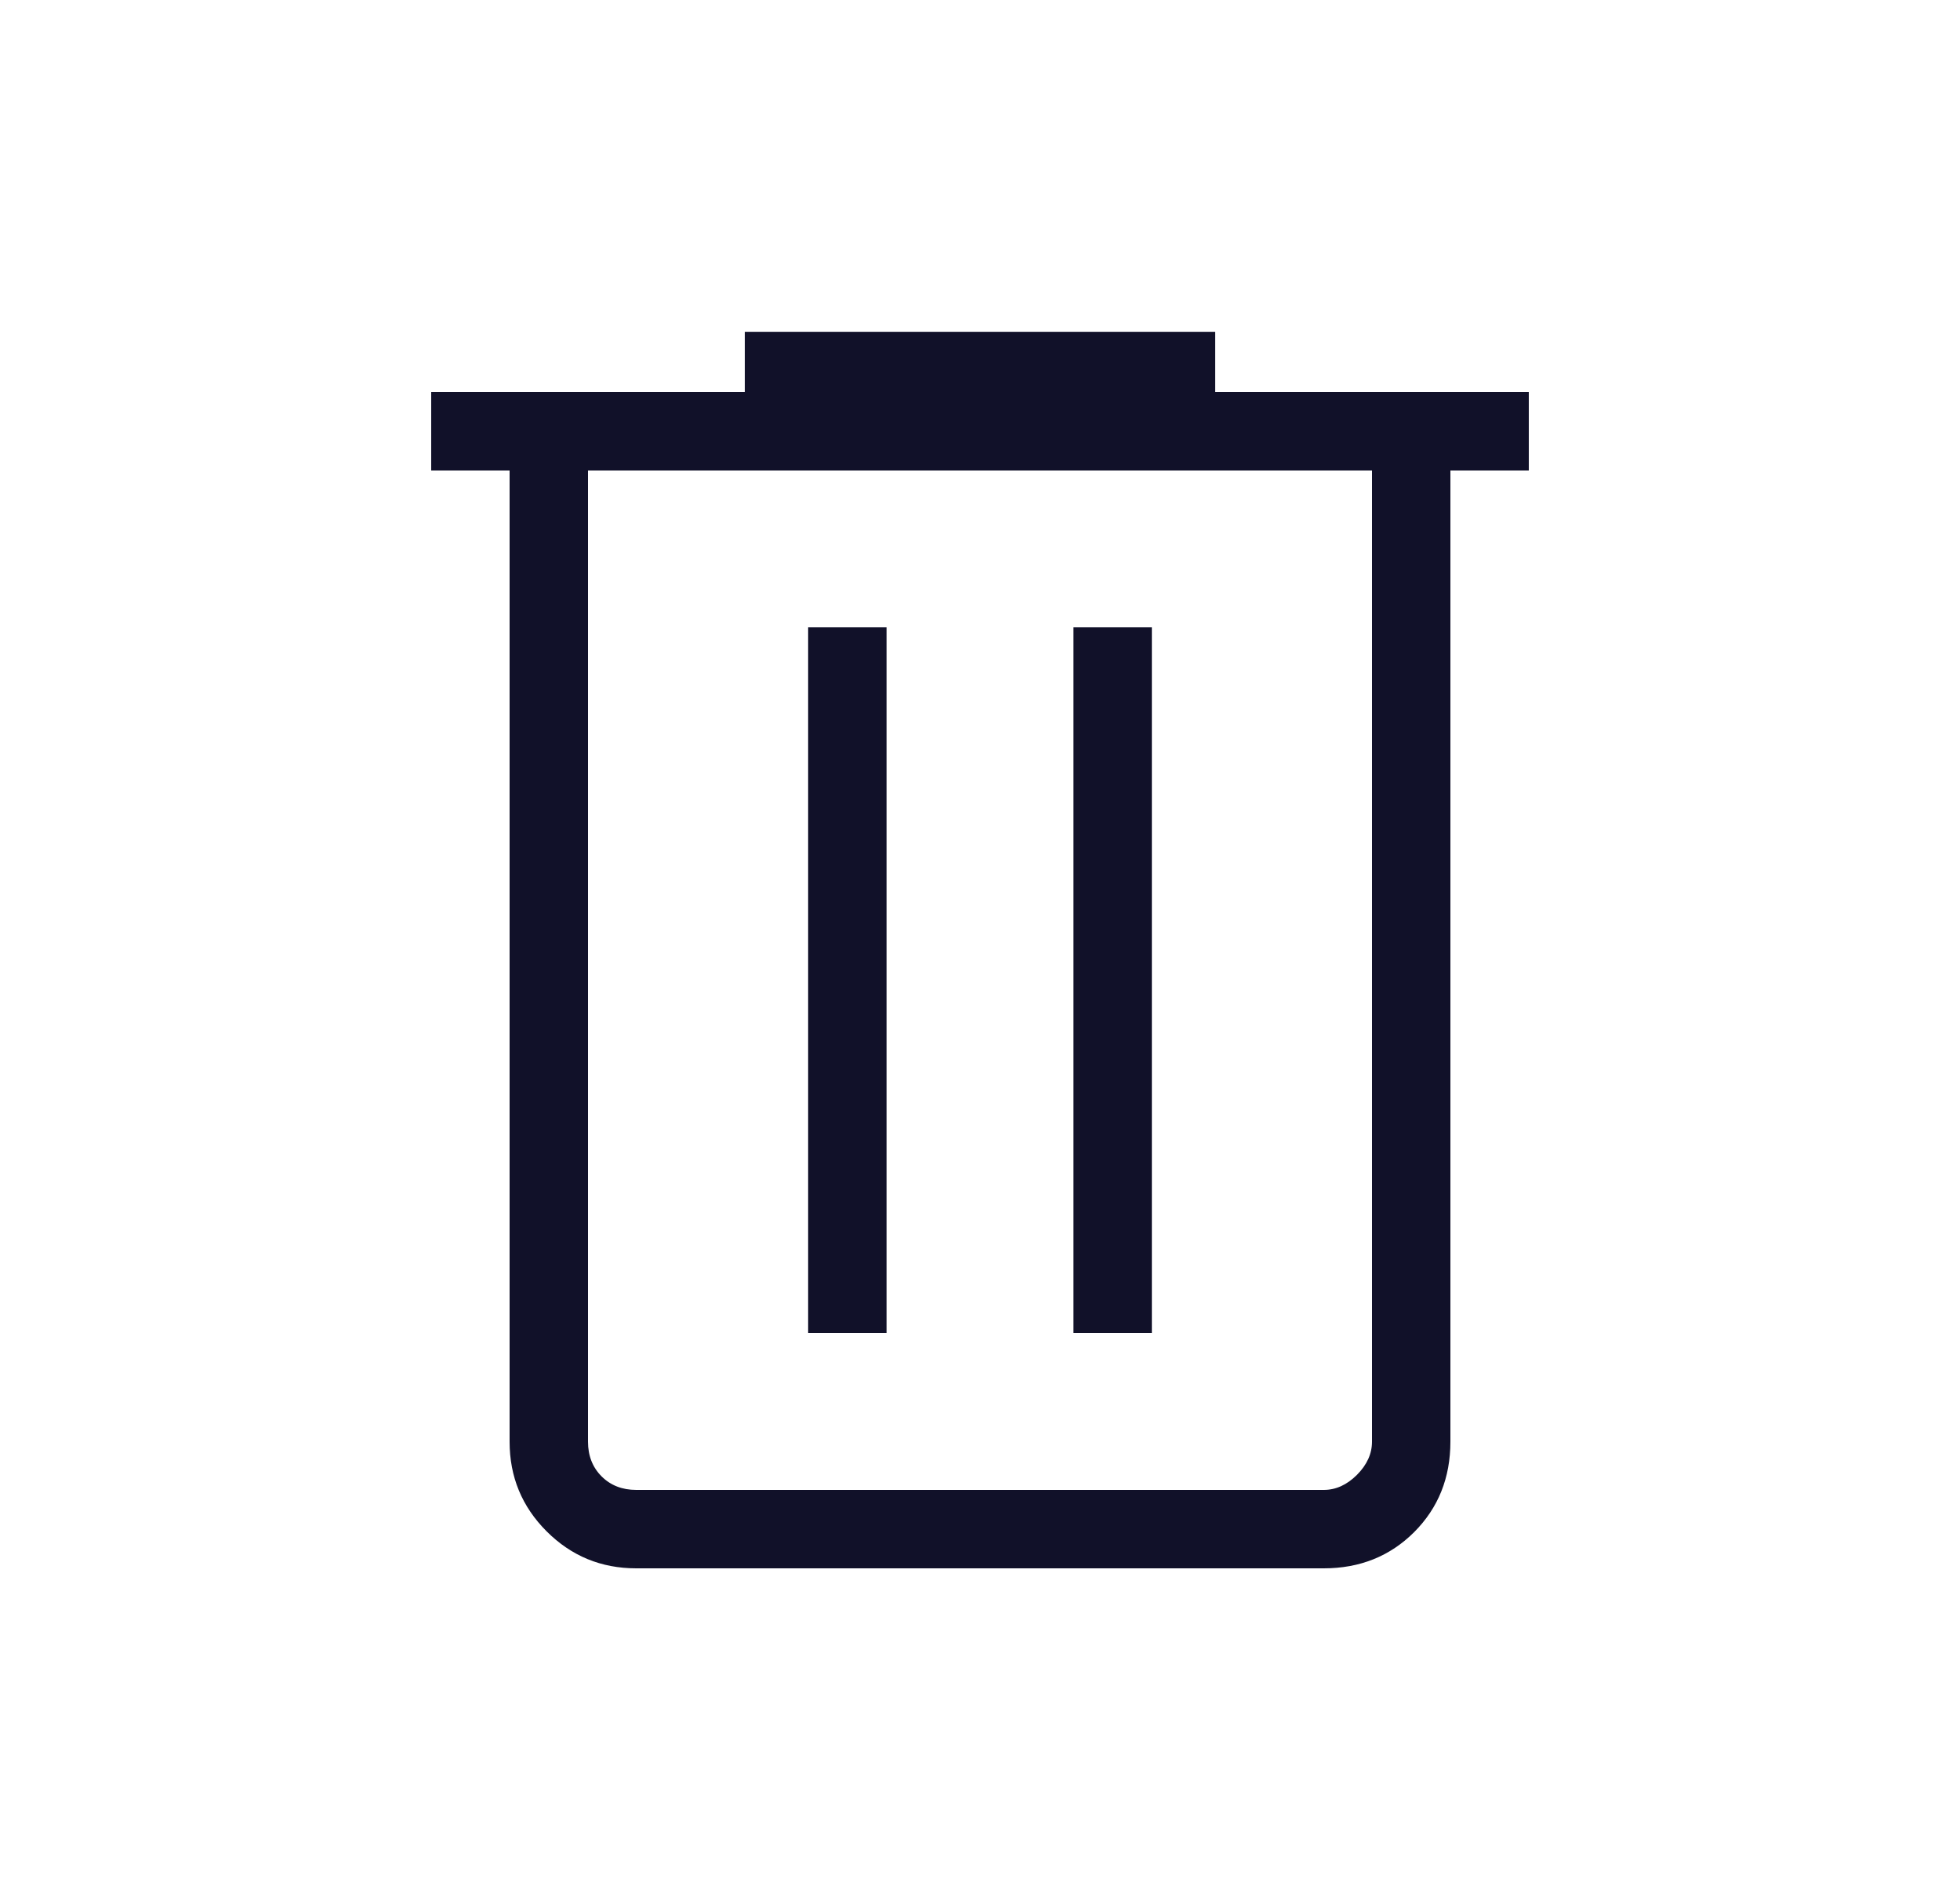
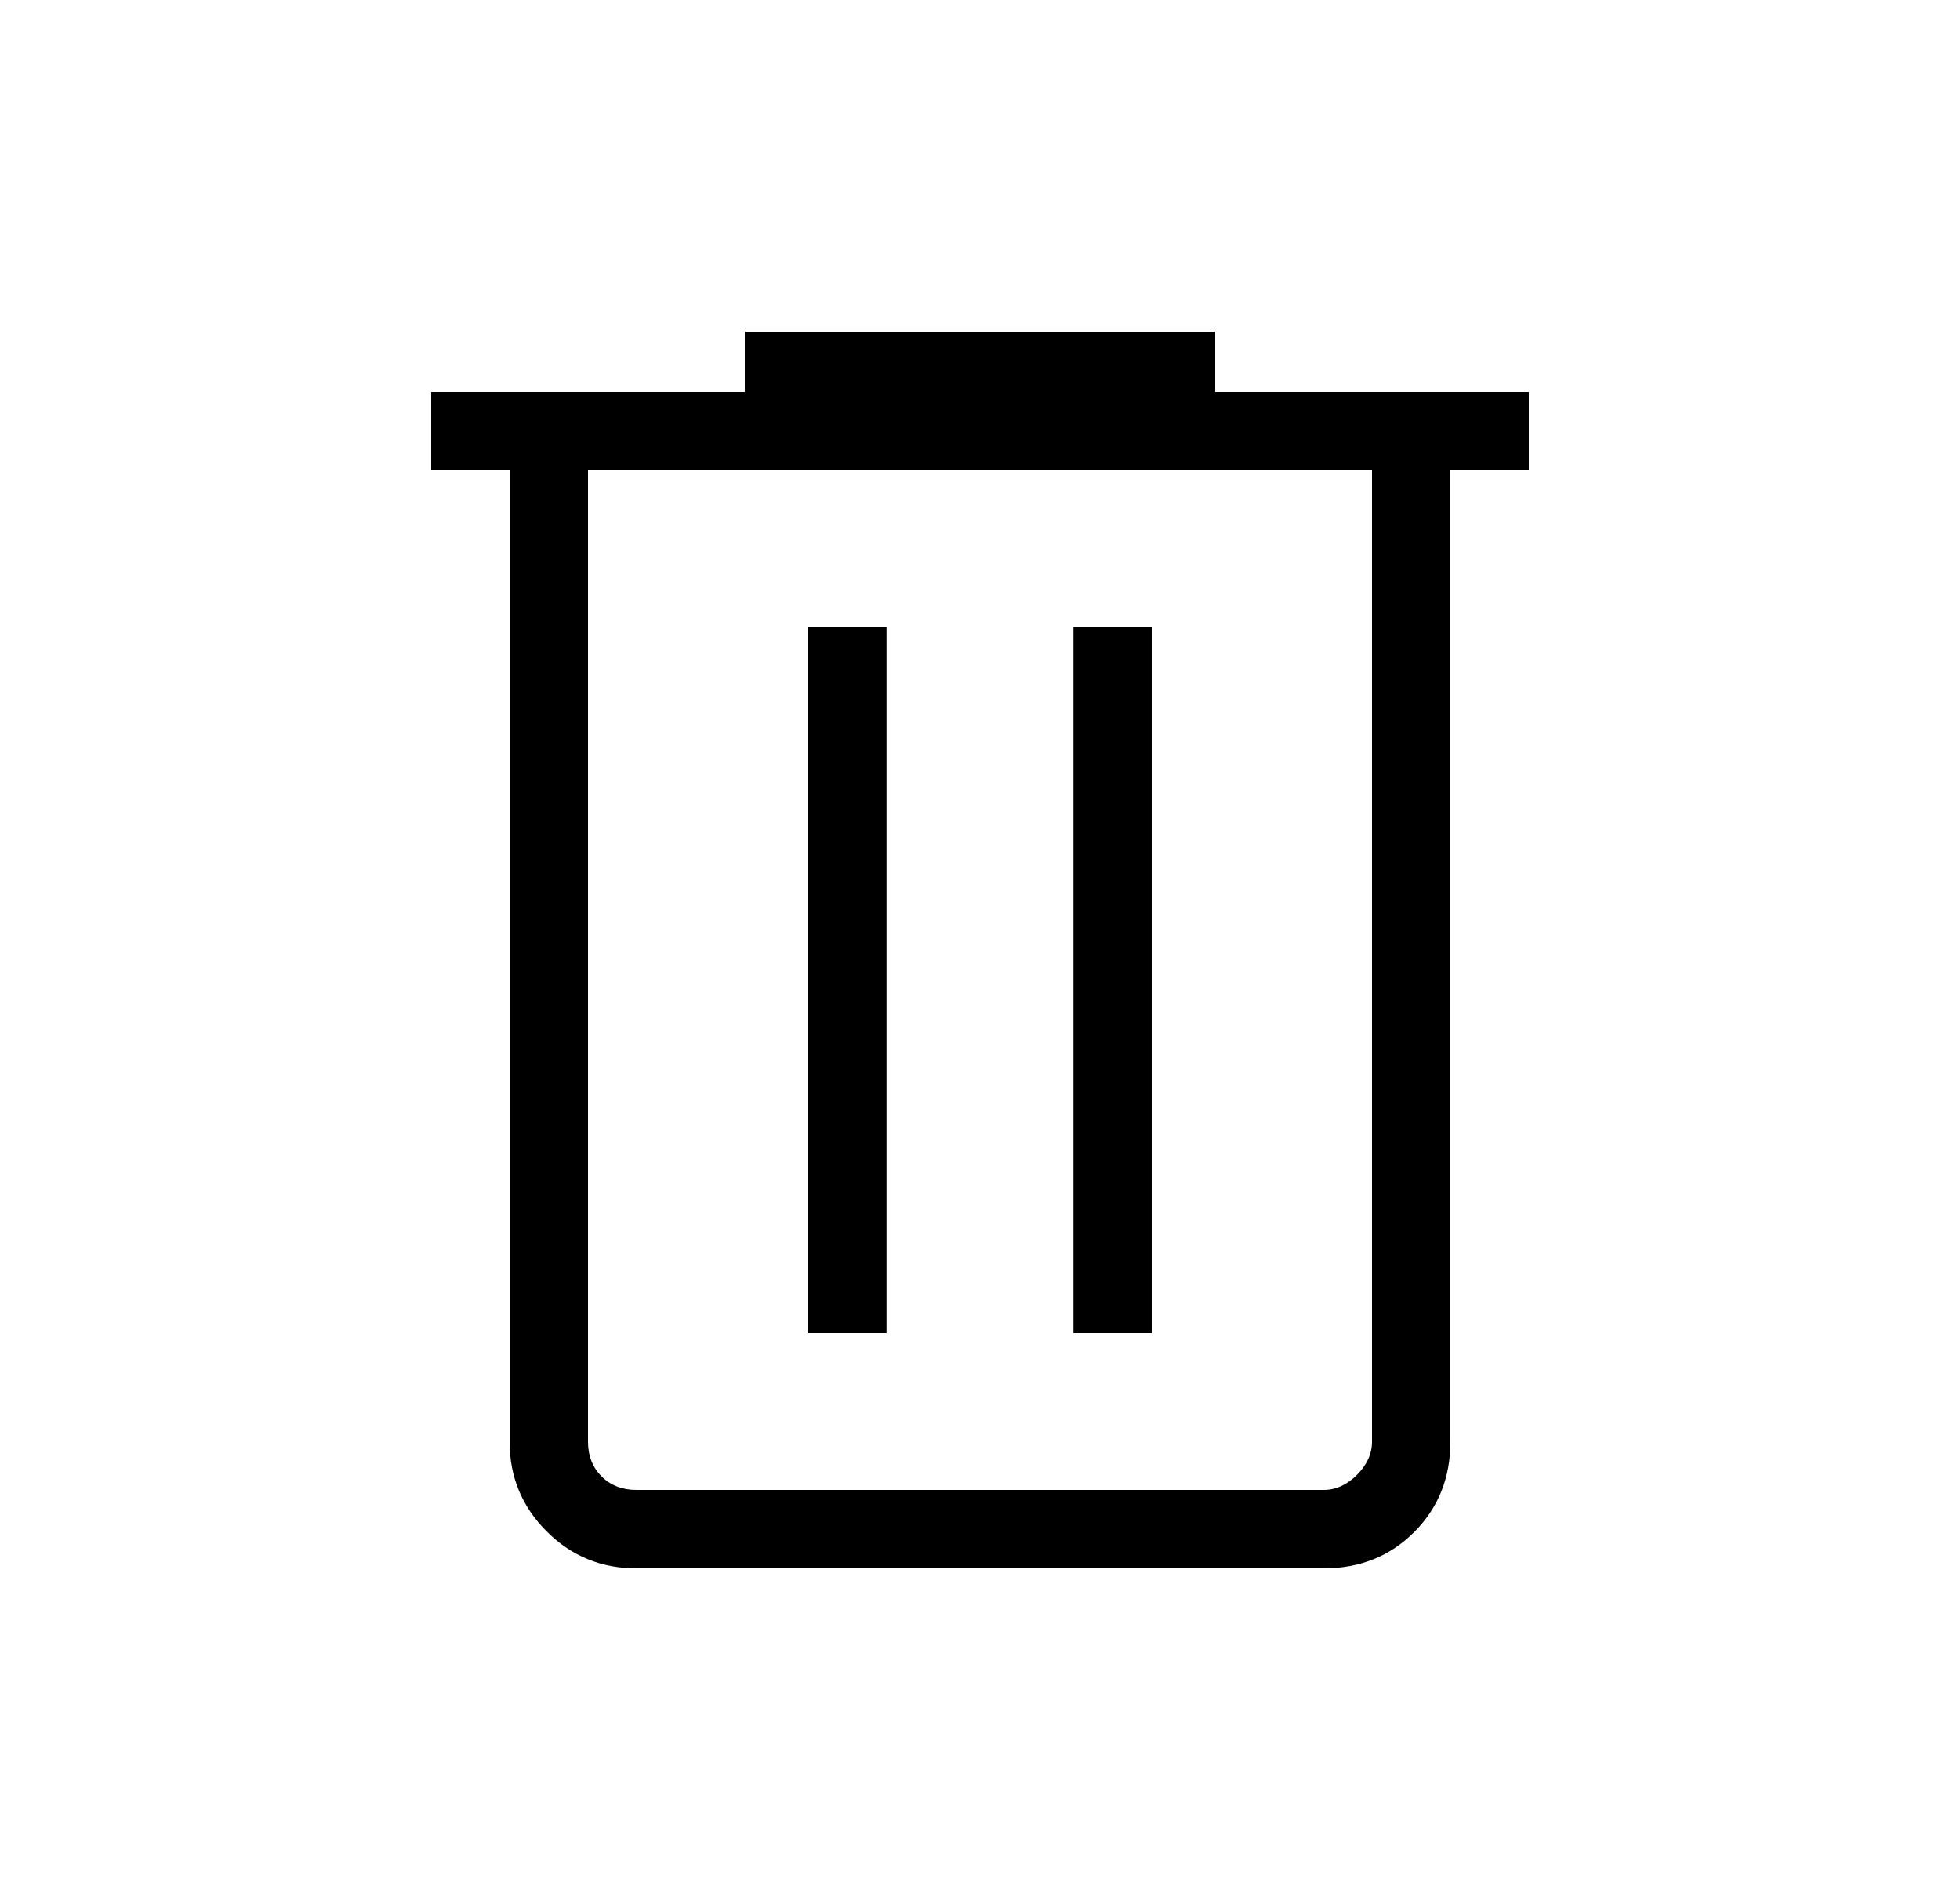
<svg xmlns="http://www.w3.org/2000/svg" width="25" height="24" viewBox="0 0 25 24" fill="none">
  <mask id="mask0_1164_10994" style="mask-type:alpha" maskUnits="userSpaceOnUse" x="0" y="0" width="25" height="24">
    <rect x="0.5" width="24" height="24" fill="#D9D9D9" />
  </mask>
  <g mask="url(#mask0_1164_10994)">
-     <path d="M8.115 20C7.668 20 7.287 19.843 6.972 19.528C6.657 19.213 6.5 18.832 6.5 18.385V6H5.5V5H9.5V4.231H15.5V5H19.5V6H18.5V18.385C18.5 18.845 18.346 19.229 18.038 19.538C17.729 19.846 17.345 20 16.885 20H8.115ZM17.5 6H7.5V18.385C7.5 18.564 7.558 18.712 7.673 18.827C7.788 18.942 7.936 19 8.115 19H16.885C17.038 19 17.18 18.936 17.308 18.808C17.436 18.68 17.5 18.538 17.5 18.385V6ZM10.308 17H11.308V8H10.308V17ZM13.692 17H14.692V8H13.692V17Z" fill="#111129" />
+     <path d="M8.115 20C7.668 20 7.287 19.843 6.972 19.528C6.657 19.213 6.5 18.832 6.5 18.385V6H5.5V5H9.5V4.231H15.5V5H19.5V6H18.5V18.385C18.5 18.845 18.346 19.229 18.038 19.538C17.729 19.846 17.345 20 16.885 20H8.115ZM17.5 6H7.5V18.385C7.5 18.564 7.558 18.712 7.673 18.827C7.788 18.942 7.936 19 8.115 19H16.885C17.038 19 17.18 18.936 17.308 18.808C17.436 18.68 17.5 18.538 17.5 18.385V6ZM10.308 17H11.308V8H10.308V17ZM13.692 17H14.692V8H13.692V17Z" fill="currentColor" />
  </g>
</svg>
